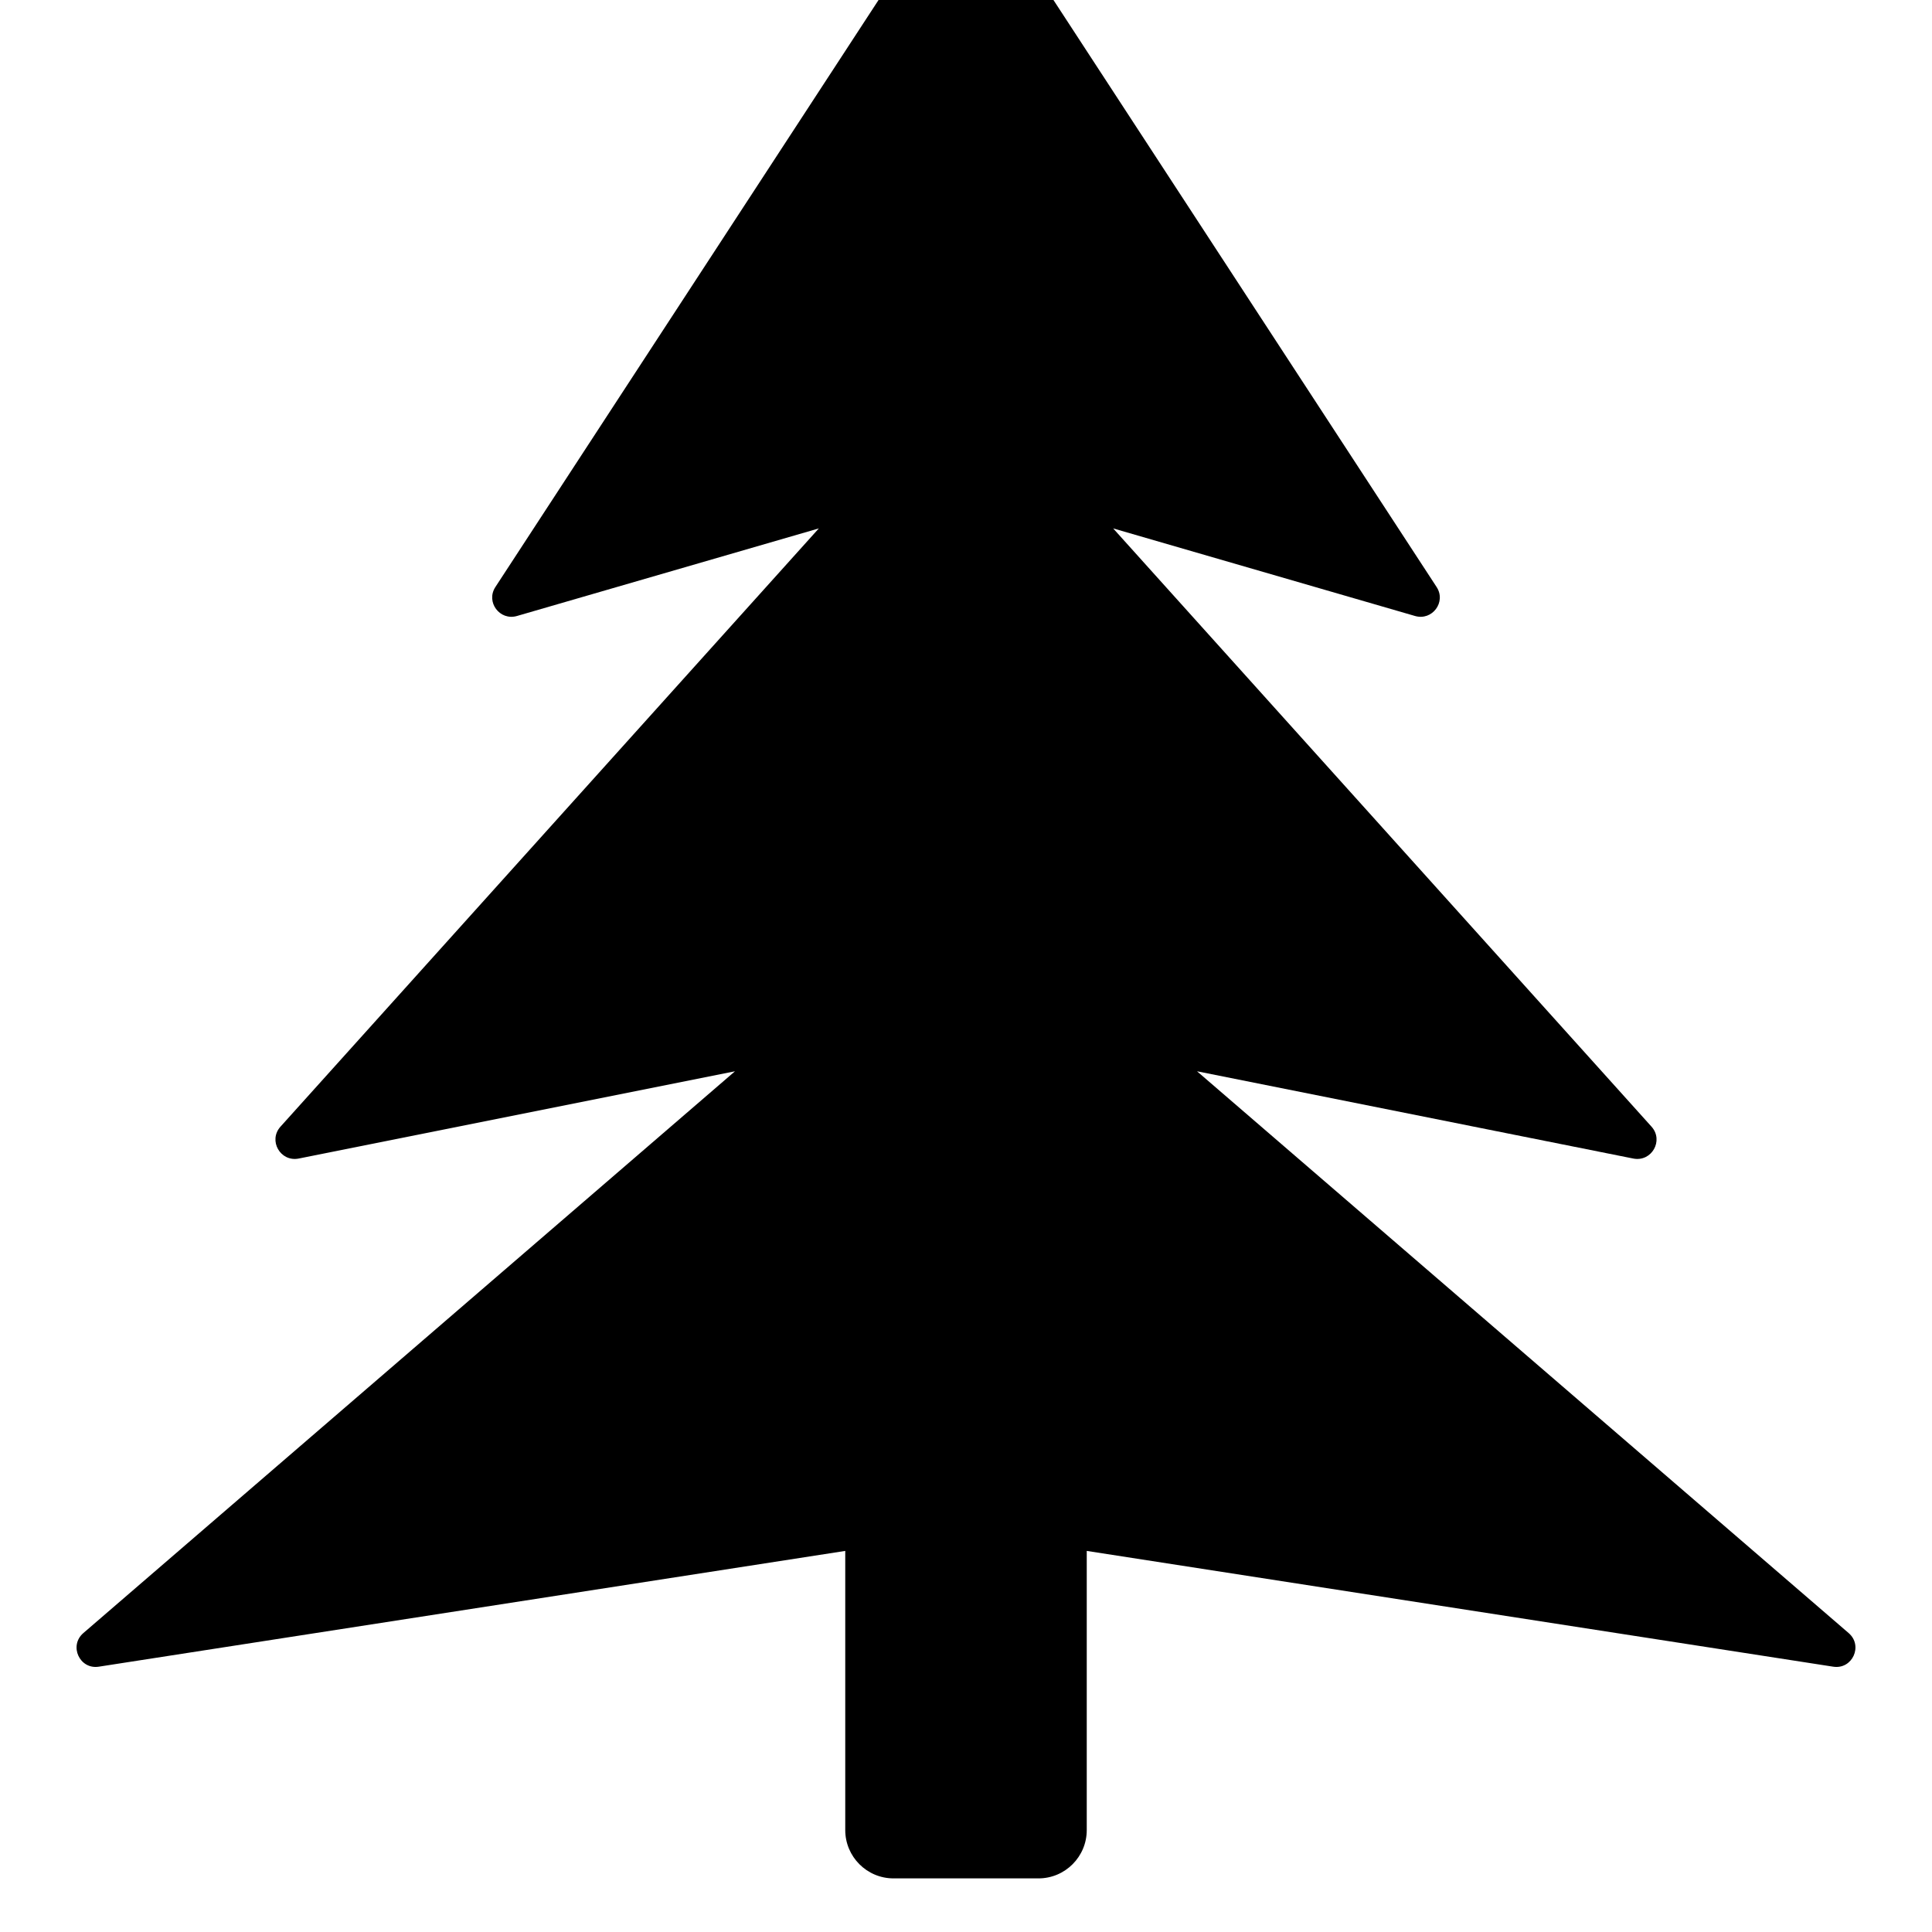
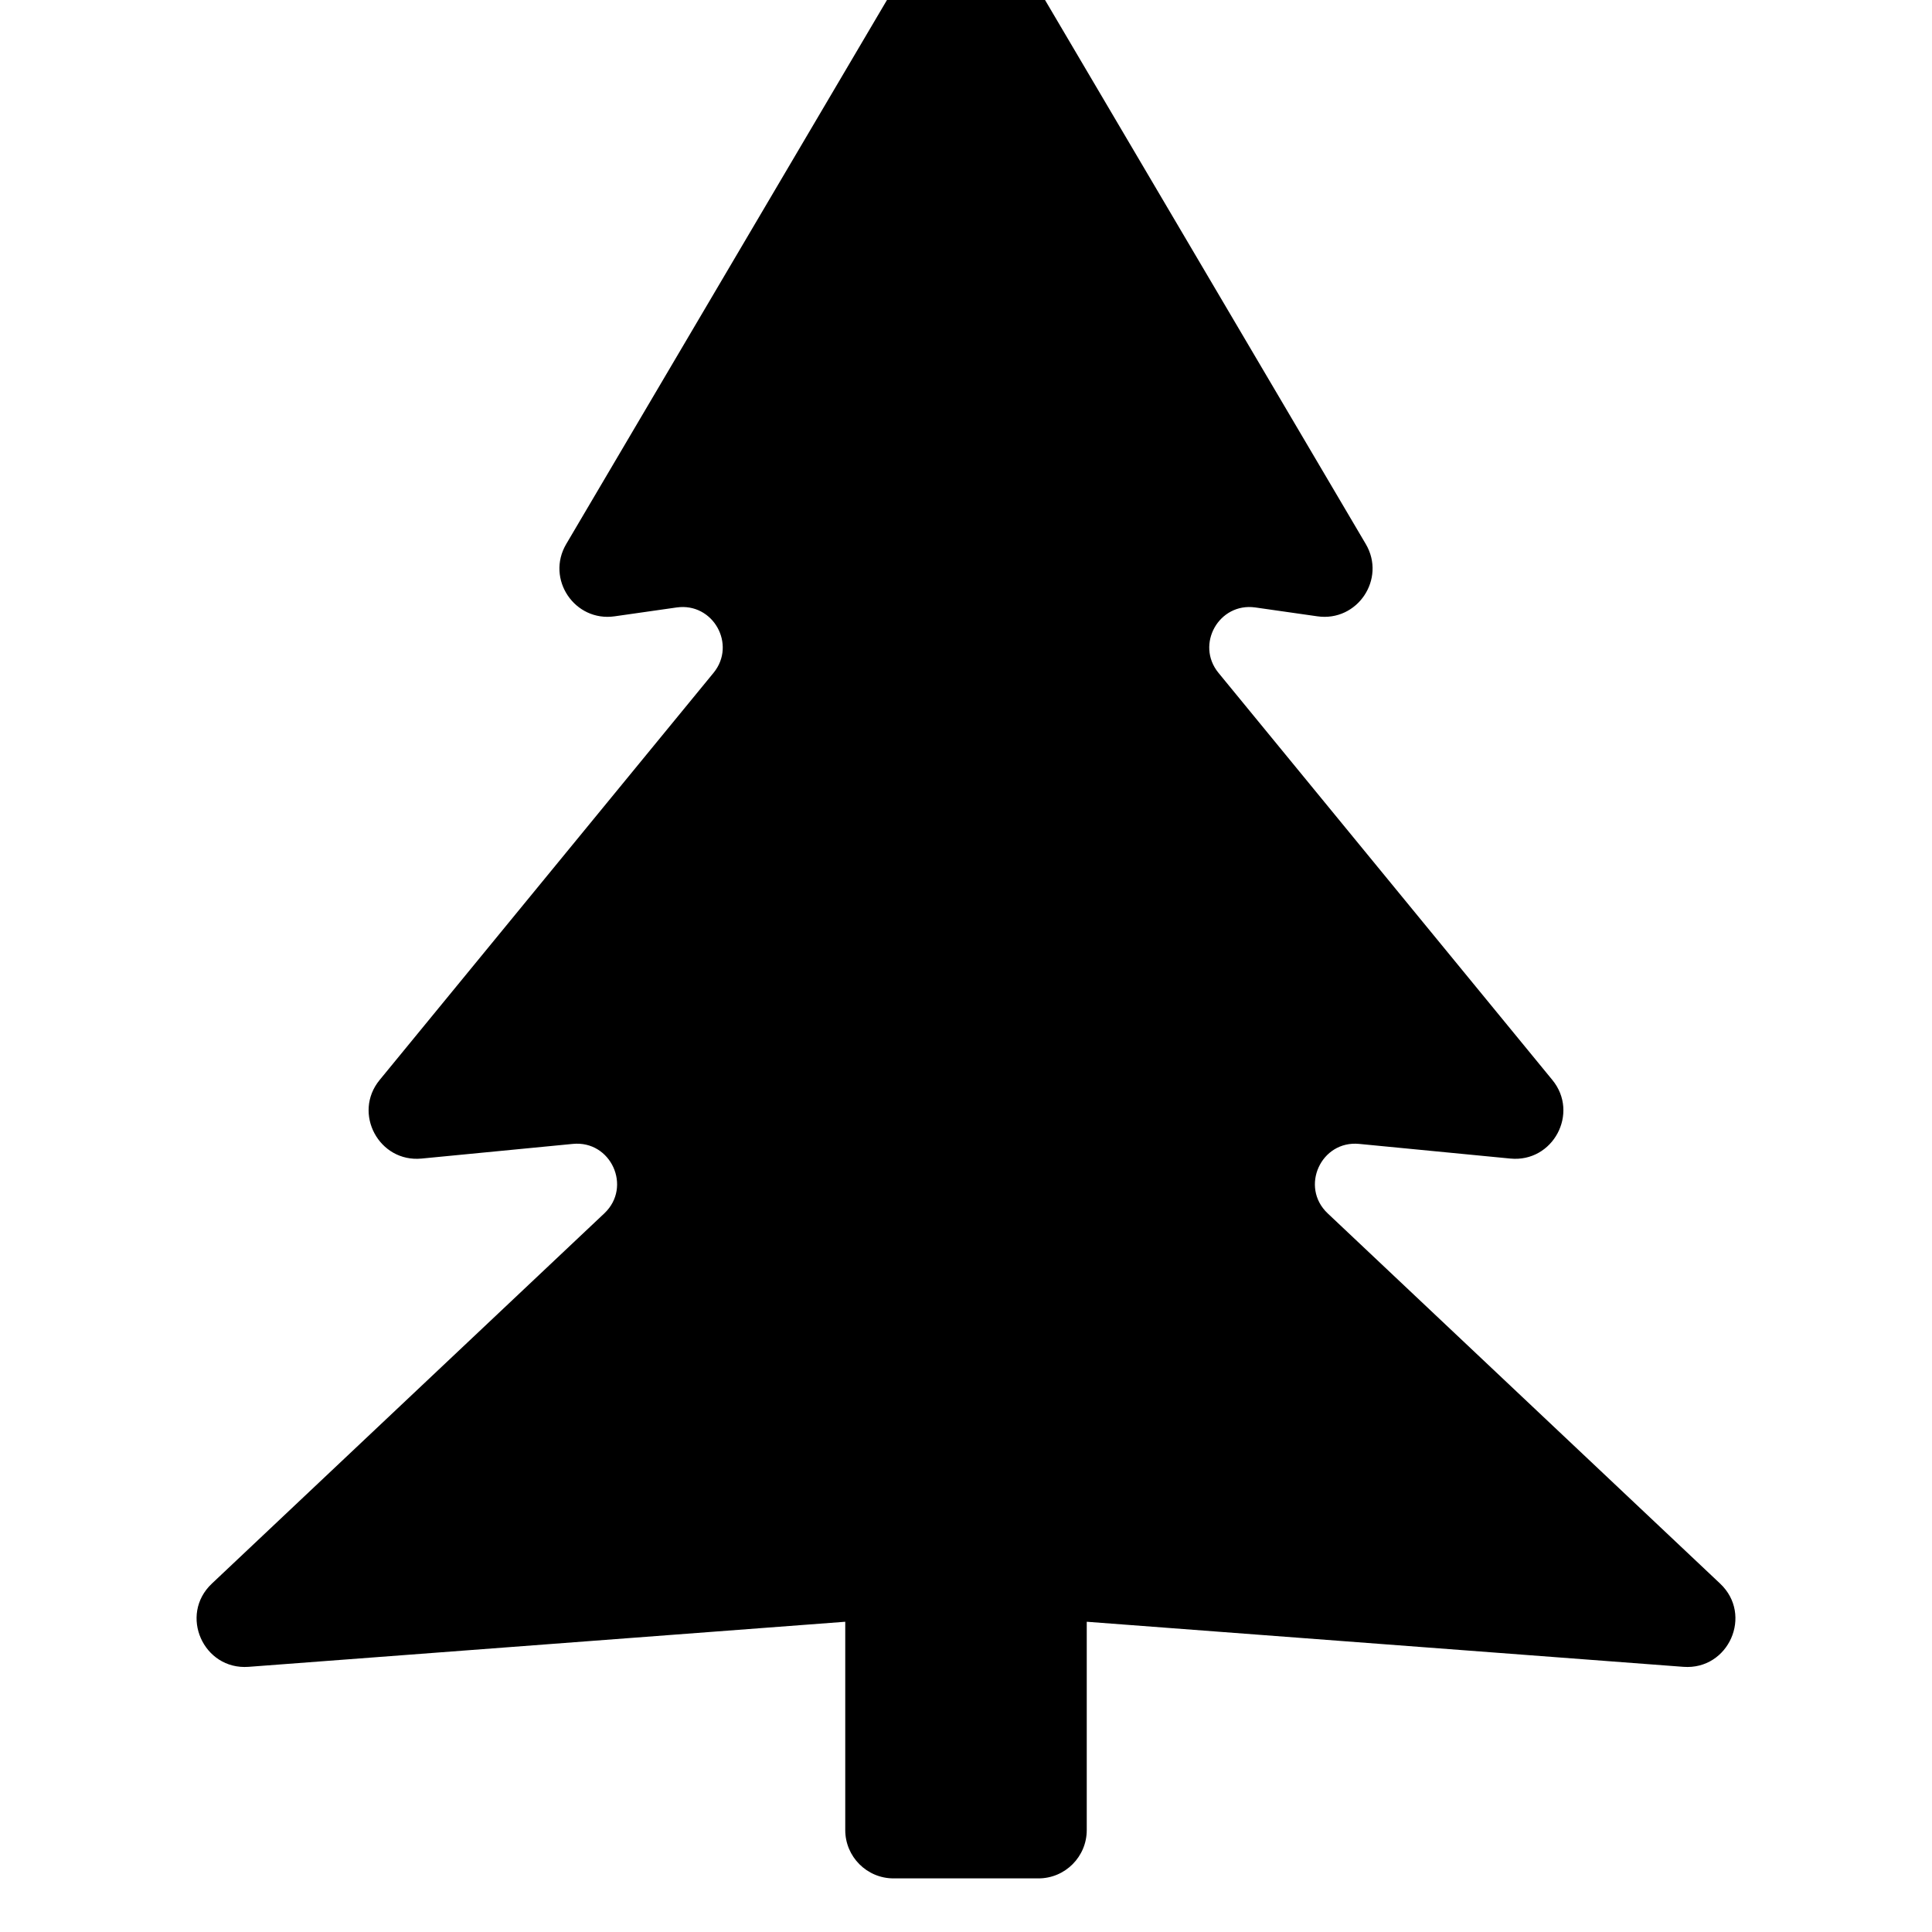
<svg xmlns="http://www.w3.org/2000/svg" width="12" height="12" viewBox="0 0 12 12">
-   <path fill="currentColor" d="M6.1 -0.679L8.923 3.646C8.984 3.739 8.896 3.857 8.789 3.826L6.914 3.282L10.258 6.998C10.335 7.084 10.259 7.218 10.145 7.196L7.435 6.654L11.482 10.143C11.574 10.222 11.505 10.371 11.386 10.352L6.75 9.633L6.75 11.367C6.75 11.532 6.616 11.667 6.45 11.667L5.55 11.667C5.384 11.667 5.25 11.532 5.25 11.367L5.25 9.633L0.614 10.352C0.495 10.371 0.426 10.222 0.518 10.143L4.565 6.654L1.855 7.196C1.741 7.218 1.665 7.084 1.742 6.998L5.086 3.282L3.211 3.826C3.104 3.857 3.016 3.739 3.077 3.646L5.9 -0.679C5.947 -0.752 6.053 -0.752 6.1 -0.679Z" />
+   <path fill="currentColor" d="M6.258 -0.395L8.483 3.379C8.611 3.596 8.431 3.864 8.182 3.828L7.797 3.773C7.571 3.741 7.424 4.003 7.568 4.179L9.642 6.708C9.811 6.914 9.646 7.222 9.381 7.196L8.442 7.105C8.205 7.082 8.073 7.372 8.246 7.536L10.684 9.836C10.89 10.03 10.737 10.374 10.456 10.353L6.75 10.073L6.75 11.367C6.75 11.532 6.616 11.667 6.45 11.667L5.55 11.667C5.384 11.667 5.25 11.532 5.25 11.367L5.25 10.073L1.544 10.353C1.263 10.374 1.11 10.03 1.316 9.836L3.754 7.536C3.927 7.372 3.795 7.082 3.558 7.105L2.619 7.196C2.354 7.222 2.189 6.914 2.358 6.708L4.432 4.179C4.576 4.003 4.429 3.741 4.203 3.773L3.818 3.828C3.569 3.864 3.389 3.596 3.517 3.379L5.742 -0.395C5.858 -0.592 6.142 -0.592 6.258 -0.395Z" />
</svg>
